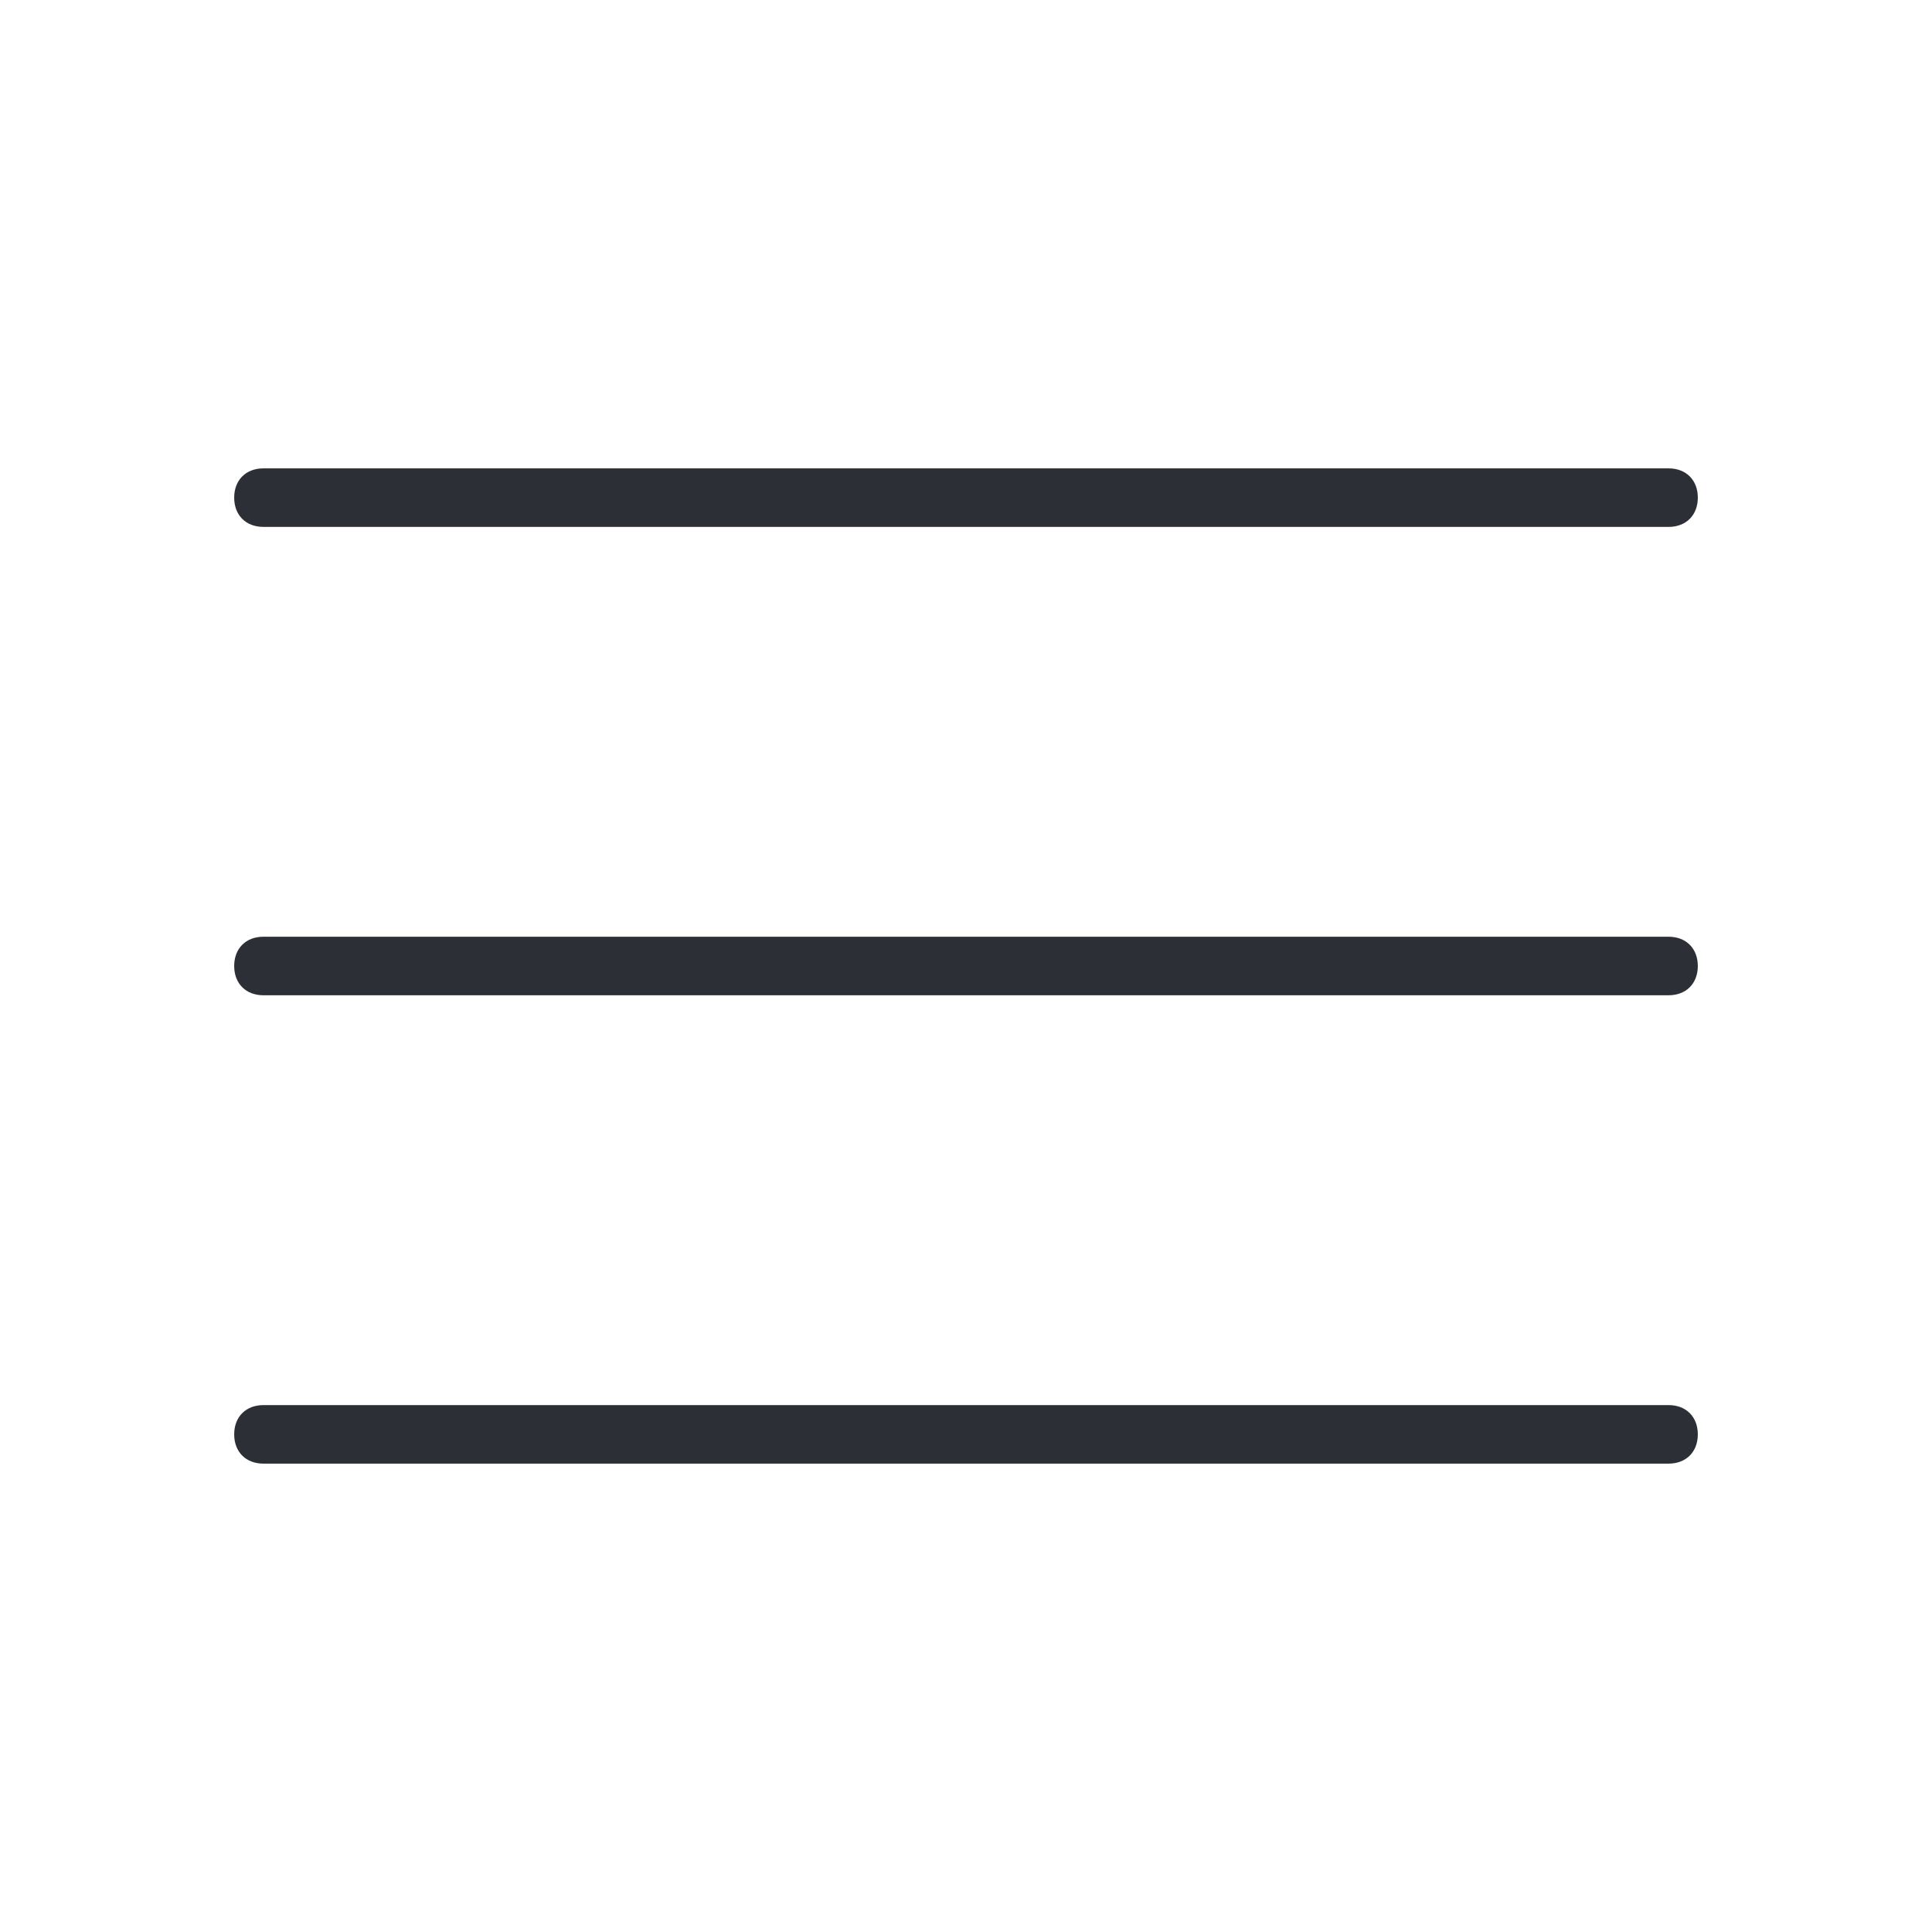
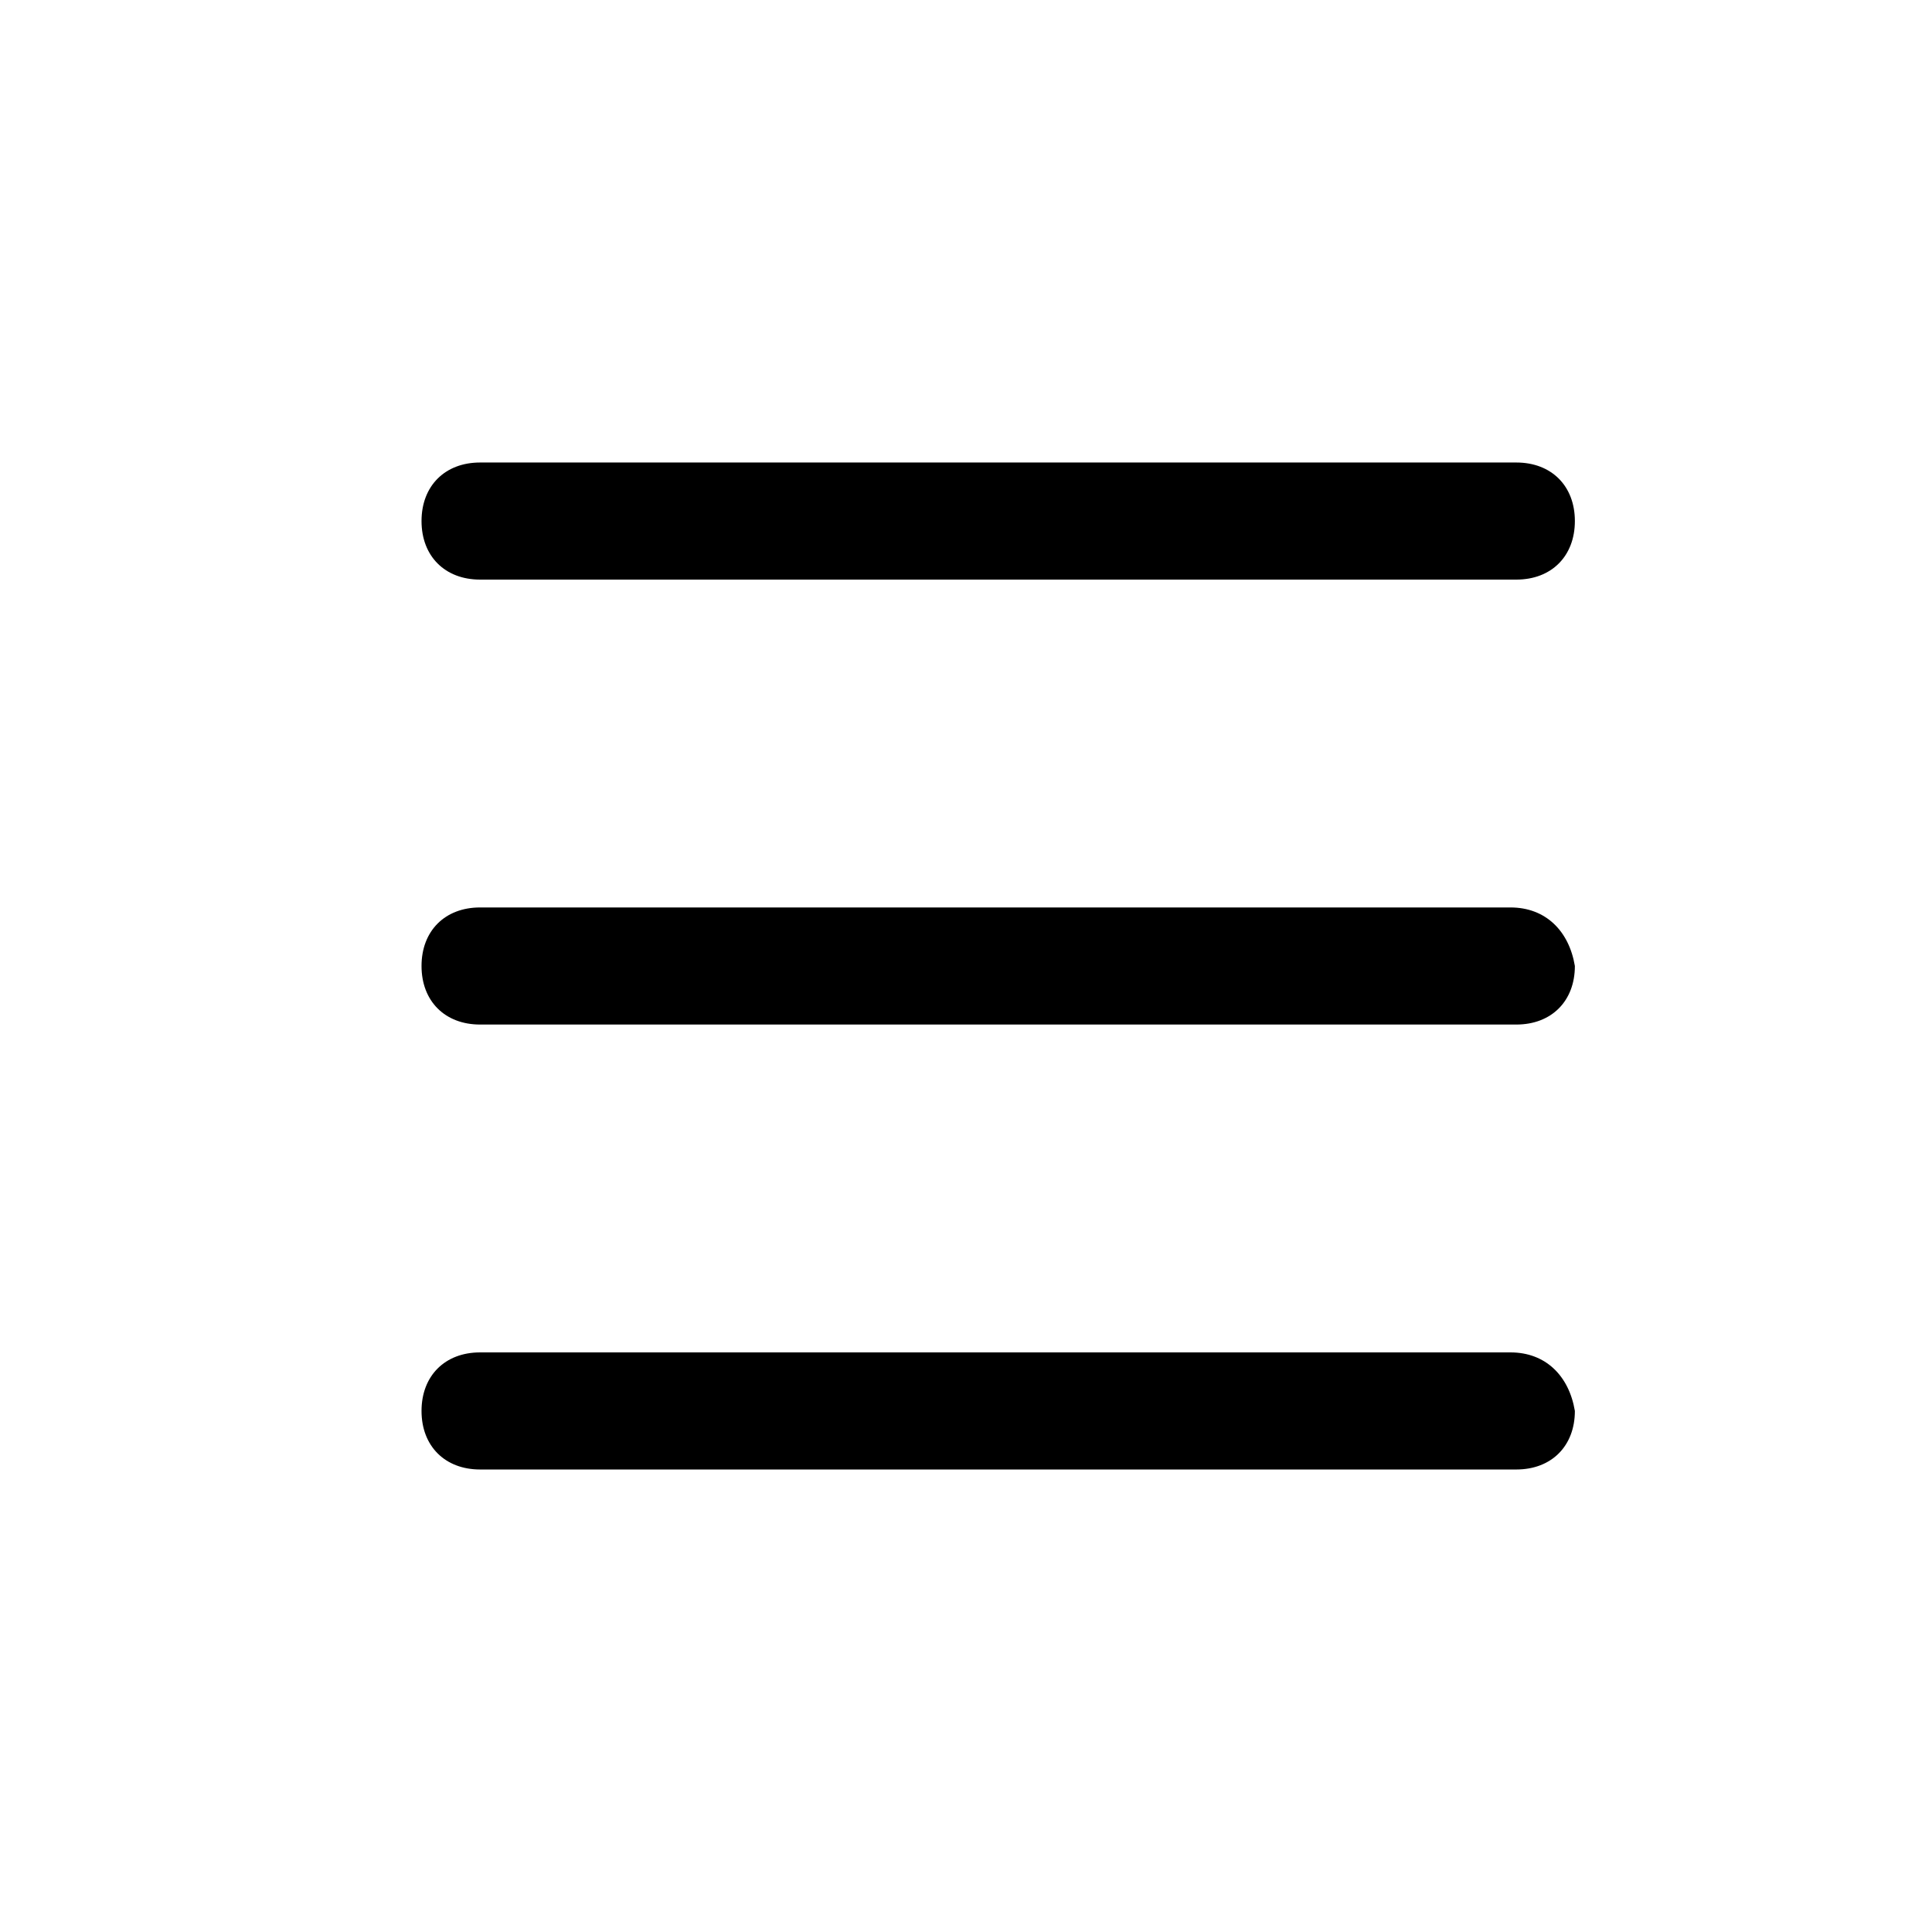
<svg xmlns="http://www.w3.org/2000/svg" version="1.1" id="Layer_1" x="0px" y="0px" viewBox="0 0 33 33" style="enable-background:new 0 0 33 33;" xml:space="preserve">
-   <style type="text/css">
- 	.st0{fill:#2C2F35;}
- </style>
-   <path class="st0" d="M28.5,17h-24C4.2,17,4,16.8,4,16.5l0,0C4,16.2,4.2,16,4.5,16h24c0.3,0,0.5,0.2,0.5,0.5l0,0  C29,16.8,28.8,17,28.5,17z" />
-   <path class="st0" d="M28.5,25h-24C4.2,25,4,24.8,4,24.5l0,0C4,24.2,4.2,24,4.5,24h24c0.3,0,0.5,0.2,0.5,0.5l0,0  C29,24.8,28.8,25,28.5,25z" />
-   <path class="st0" d="M28.5,9h-24C4.2,9,4,8.8,4,8.5v0C4,8.2,4.2,8,4.5,8h24C28.8,8,29,8.2,29,8.5v0C29,8.8,28.8,9,28.5,9z" />
+   <g>
+     <path d="M25.8,15.5H8.2c-0.6,0-1,0.4-1,1s0.4,1,1,1h17.7c0.6,0,1-0.4,1-1C26.8,15.9,26.4,15.5,25.8,15.5z" />
+     <path d="M25.8,23.1H8.2c-0.6,0-1,0.4-1,1c0,0.6,0.4,1,1,1h17.7c0.6,0,1-0.4,1-1C26.8,23.5,26.4,23.1,25.8,23.1z" />
+     <path d="M8.2,9.9h17.7c0.6,0,1-0.4,1-1c0-0.6-0.4-1-1-1H8.2c-0.6,0-1,0.4-1,1S7.6,9.9,8.2,9.9z" />
+   </g>
</svg>
